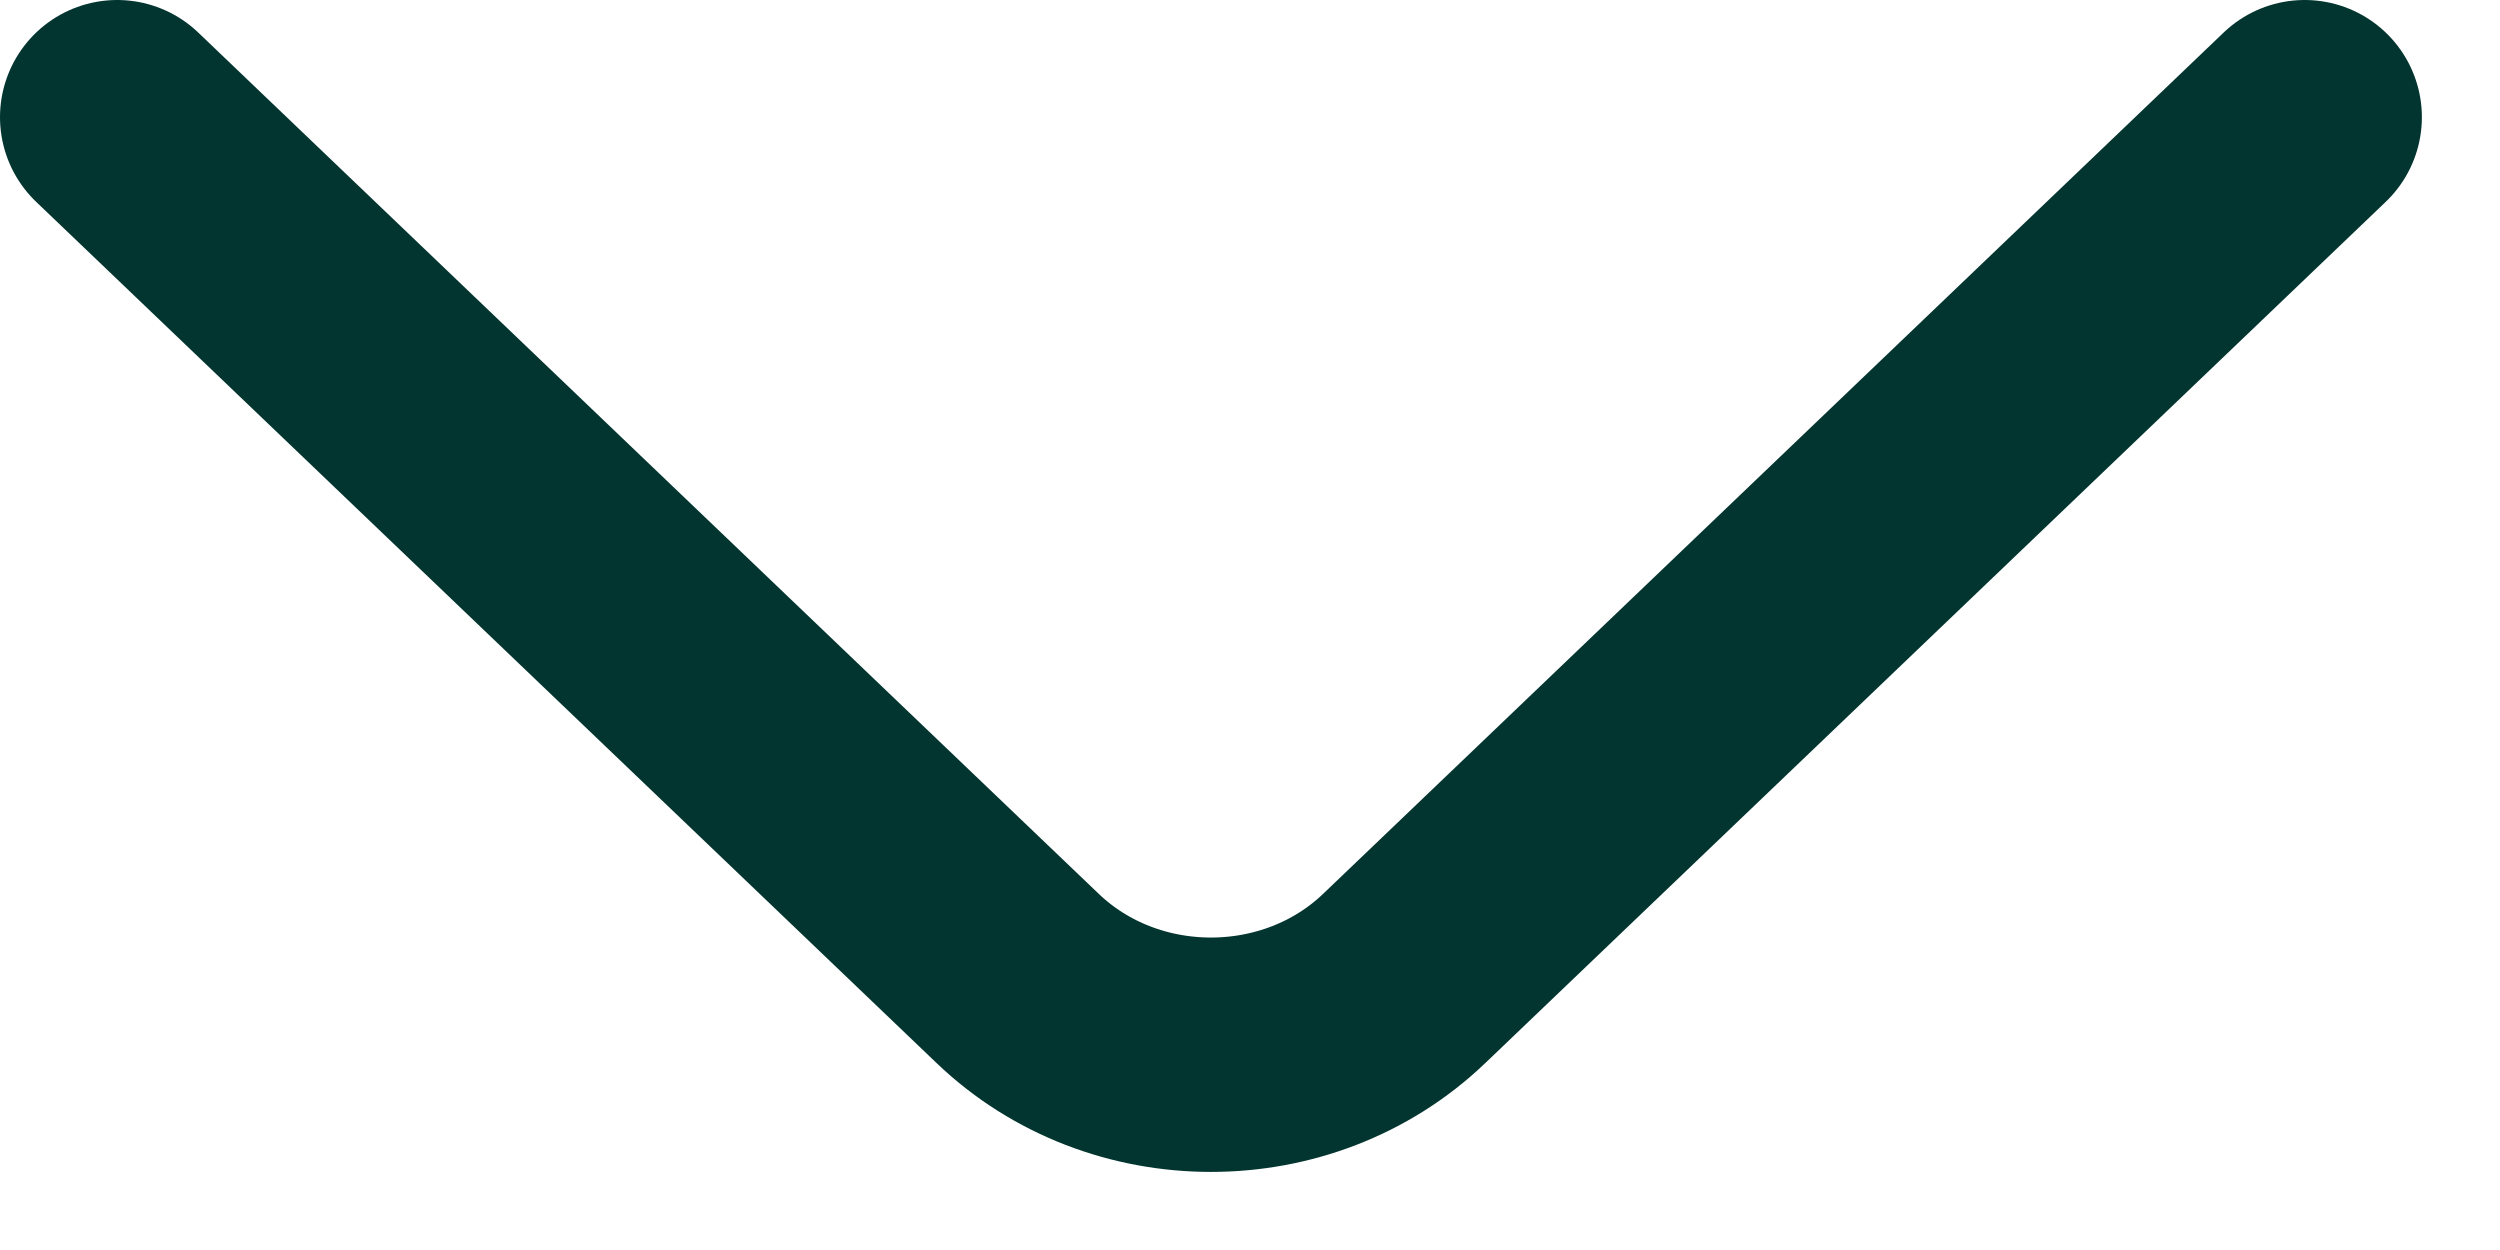
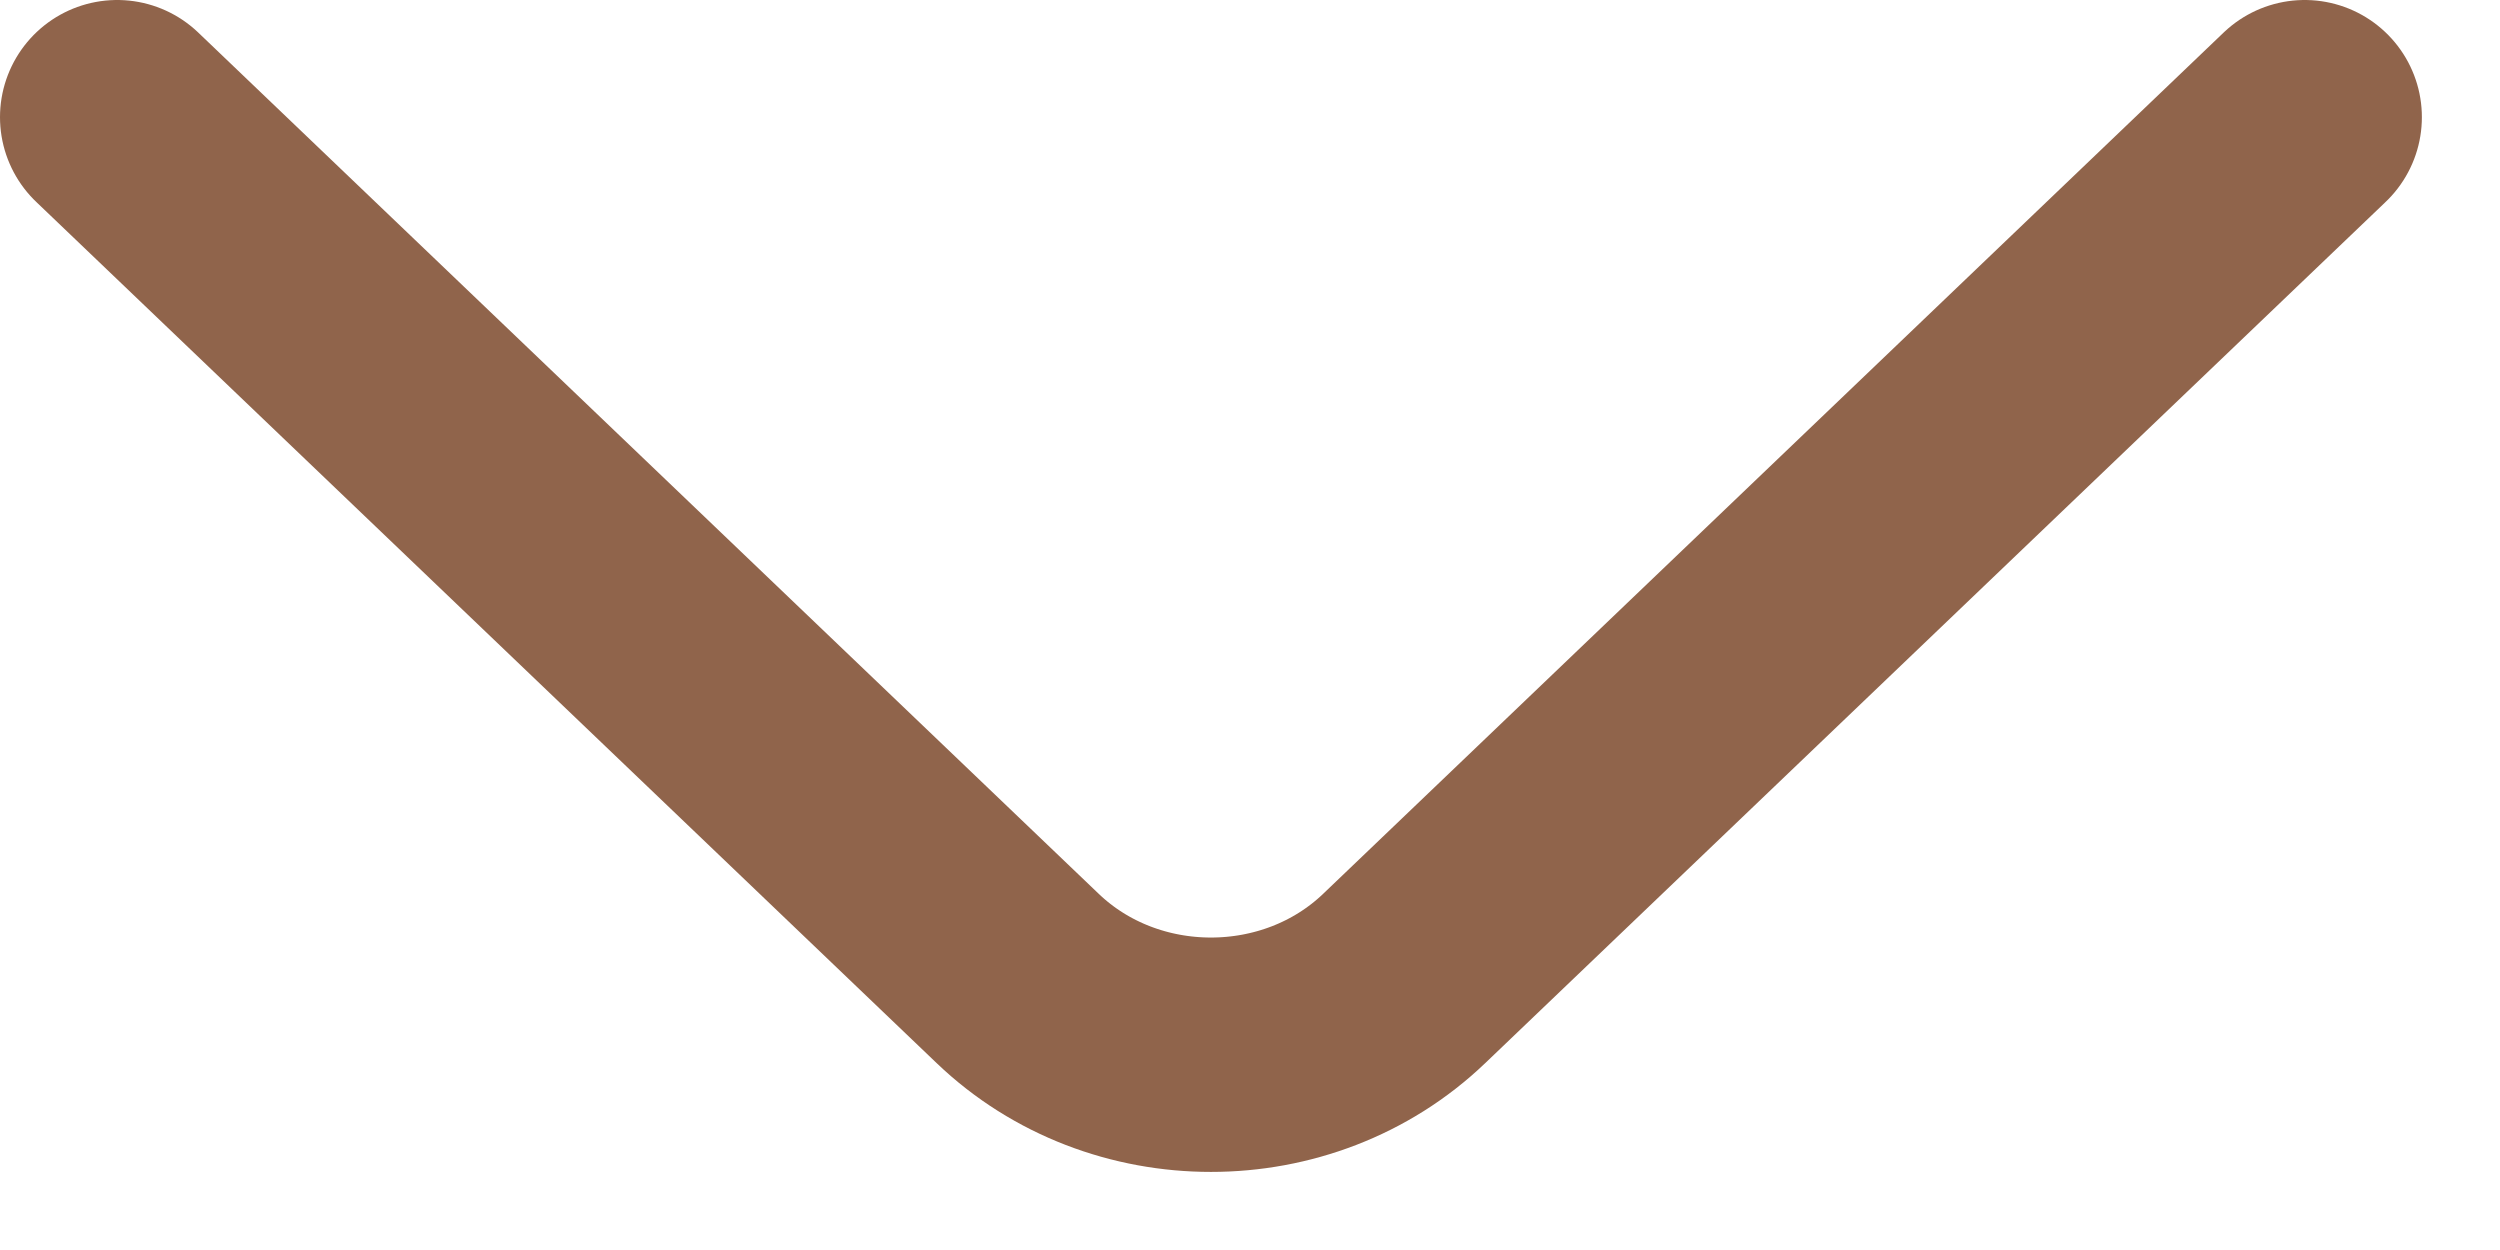
<svg xmlns="http://www.w3.org/2000/svg" width="16" height="8" viewBox="0 0 16 8" fill="none">
-   <path d="M14.75 0.75L8.987 6.262C8.307 6.913 7.193 6.913 6.513 6.262L0.75 0.75" stroke="#02352F" stroke-width="1.5" stroke-miterlimit="10" stroke-linecap="round" stroke-linejoin="round" />
+   <path d="M14.75 0.75L8.987 6.262C8.307 6.913 7.193 6.913 6.513 6.262L0.75 0.75" stroke="#90644b" stroke-width="1.5" stroke-miterlimit="10" stroke-linecap="round" stroke-linejoin="round" />
</svg>
